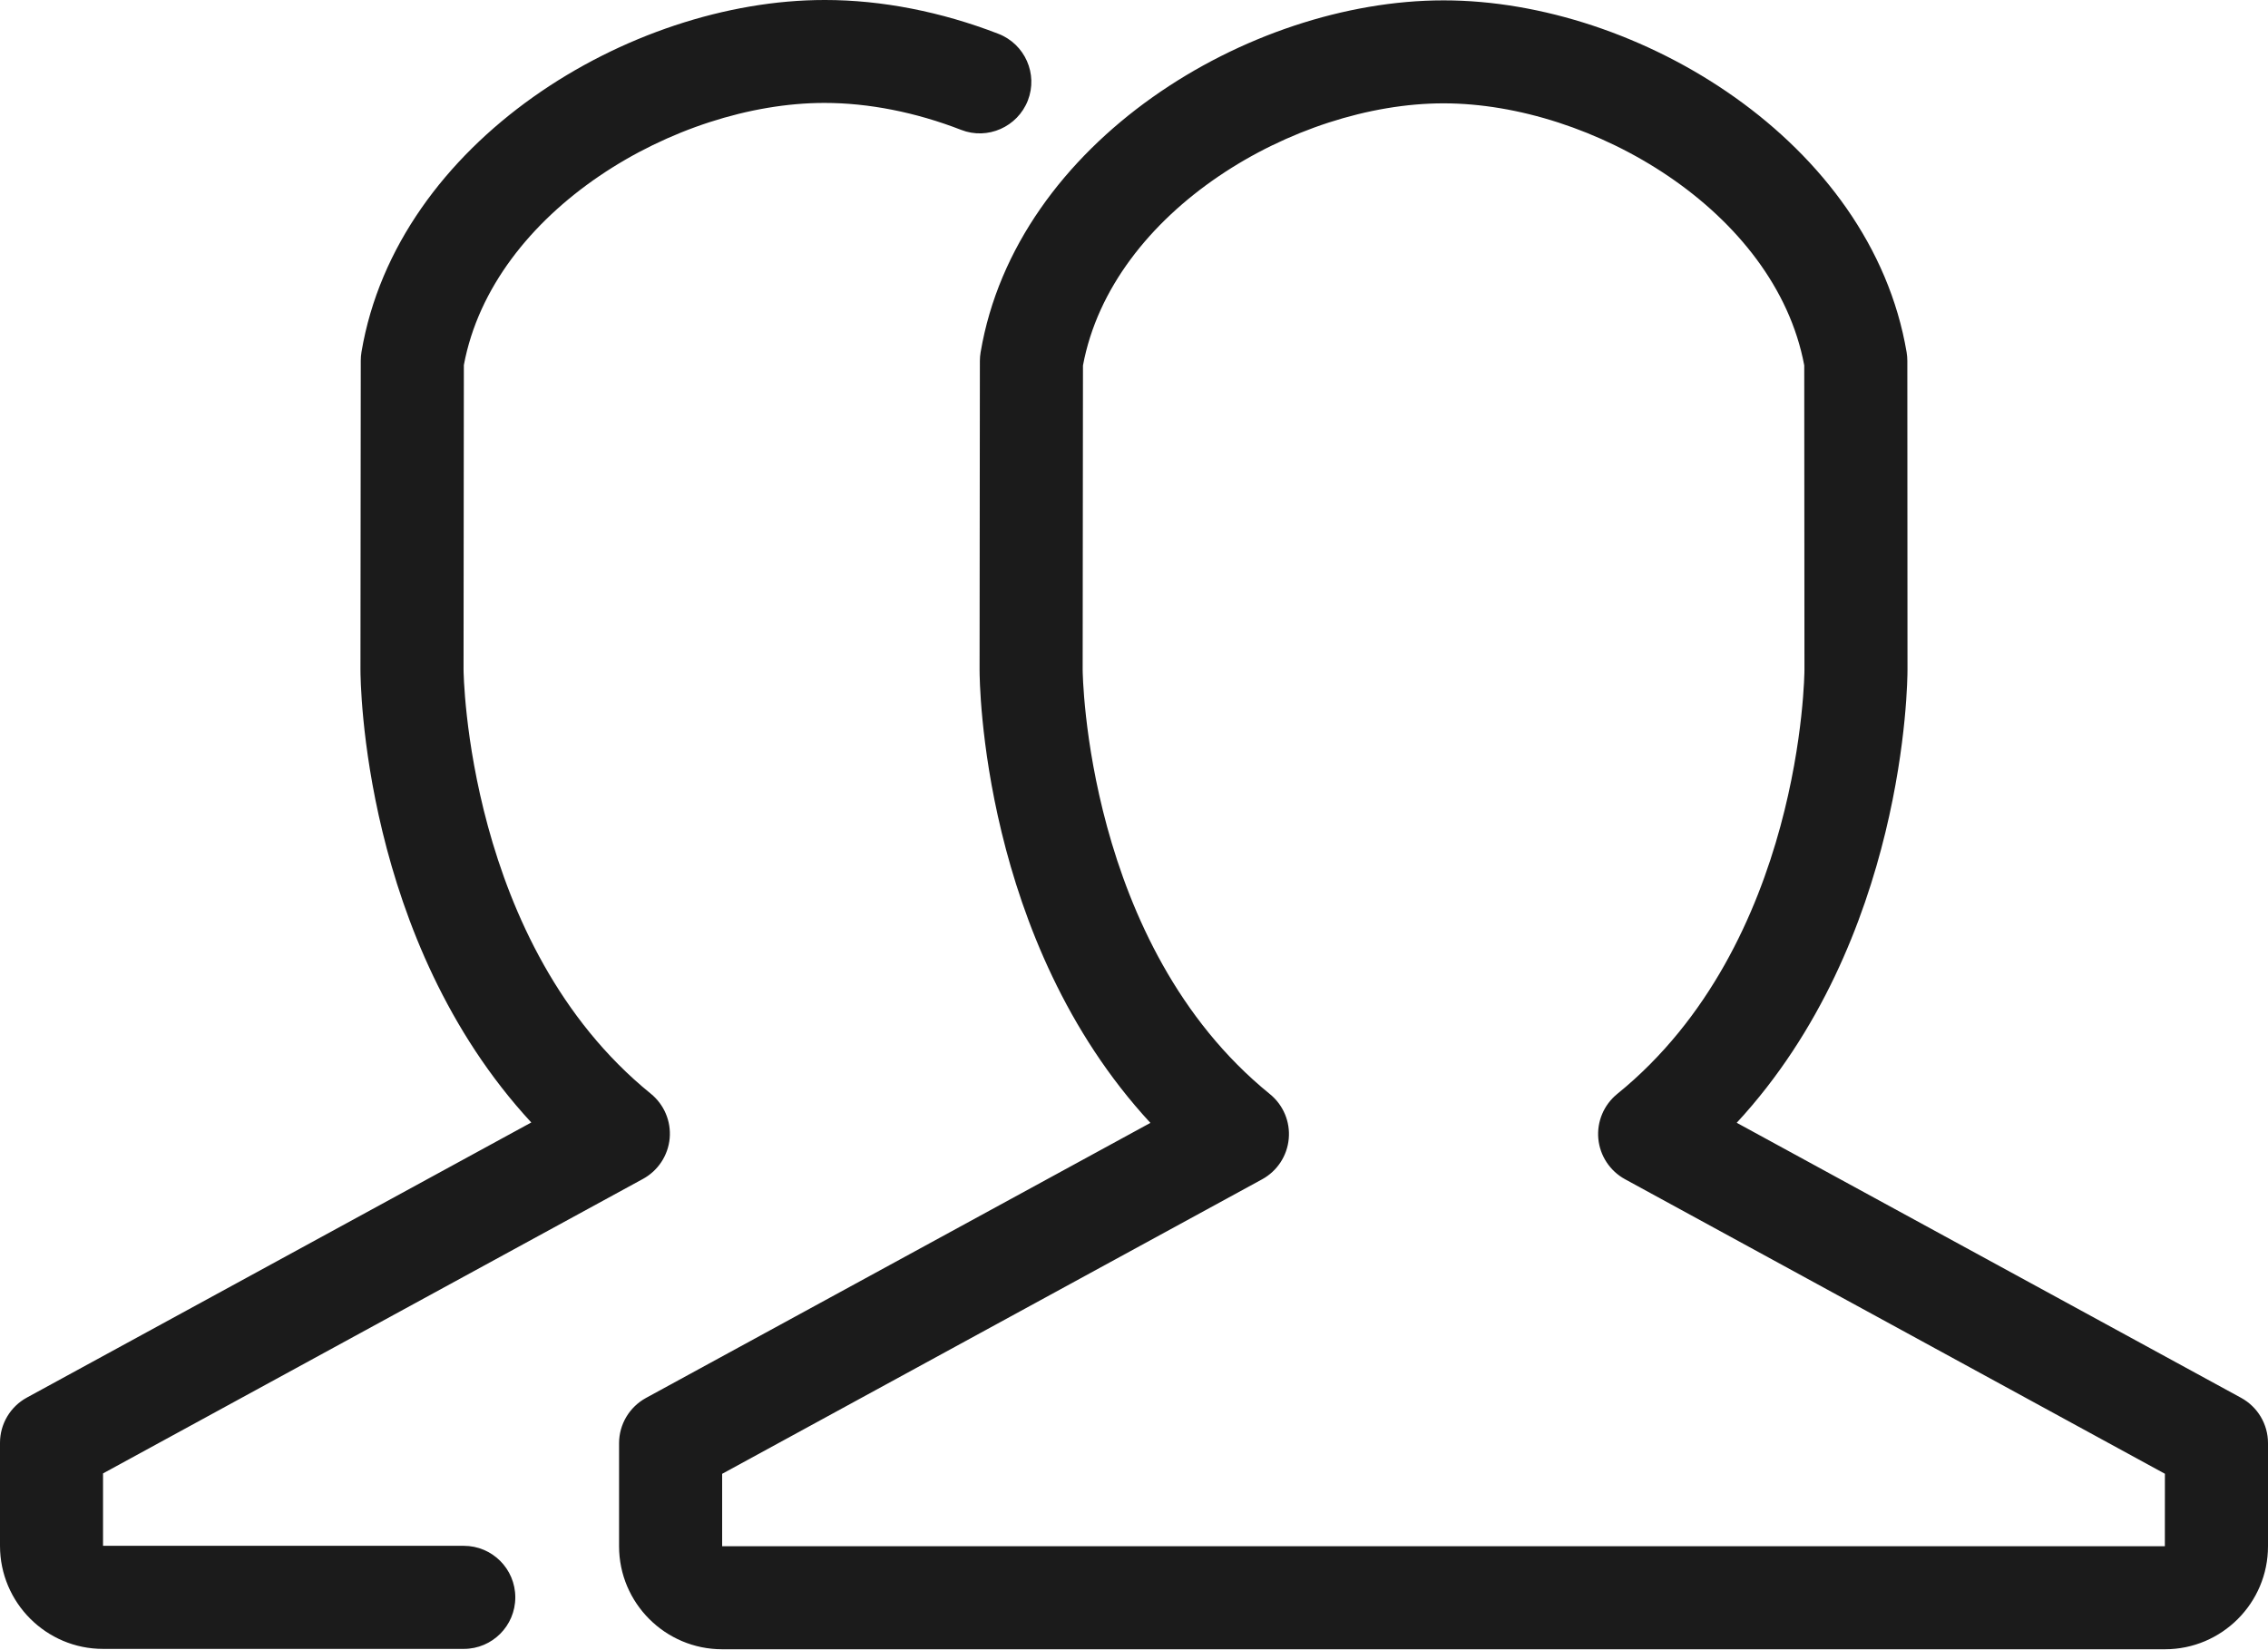
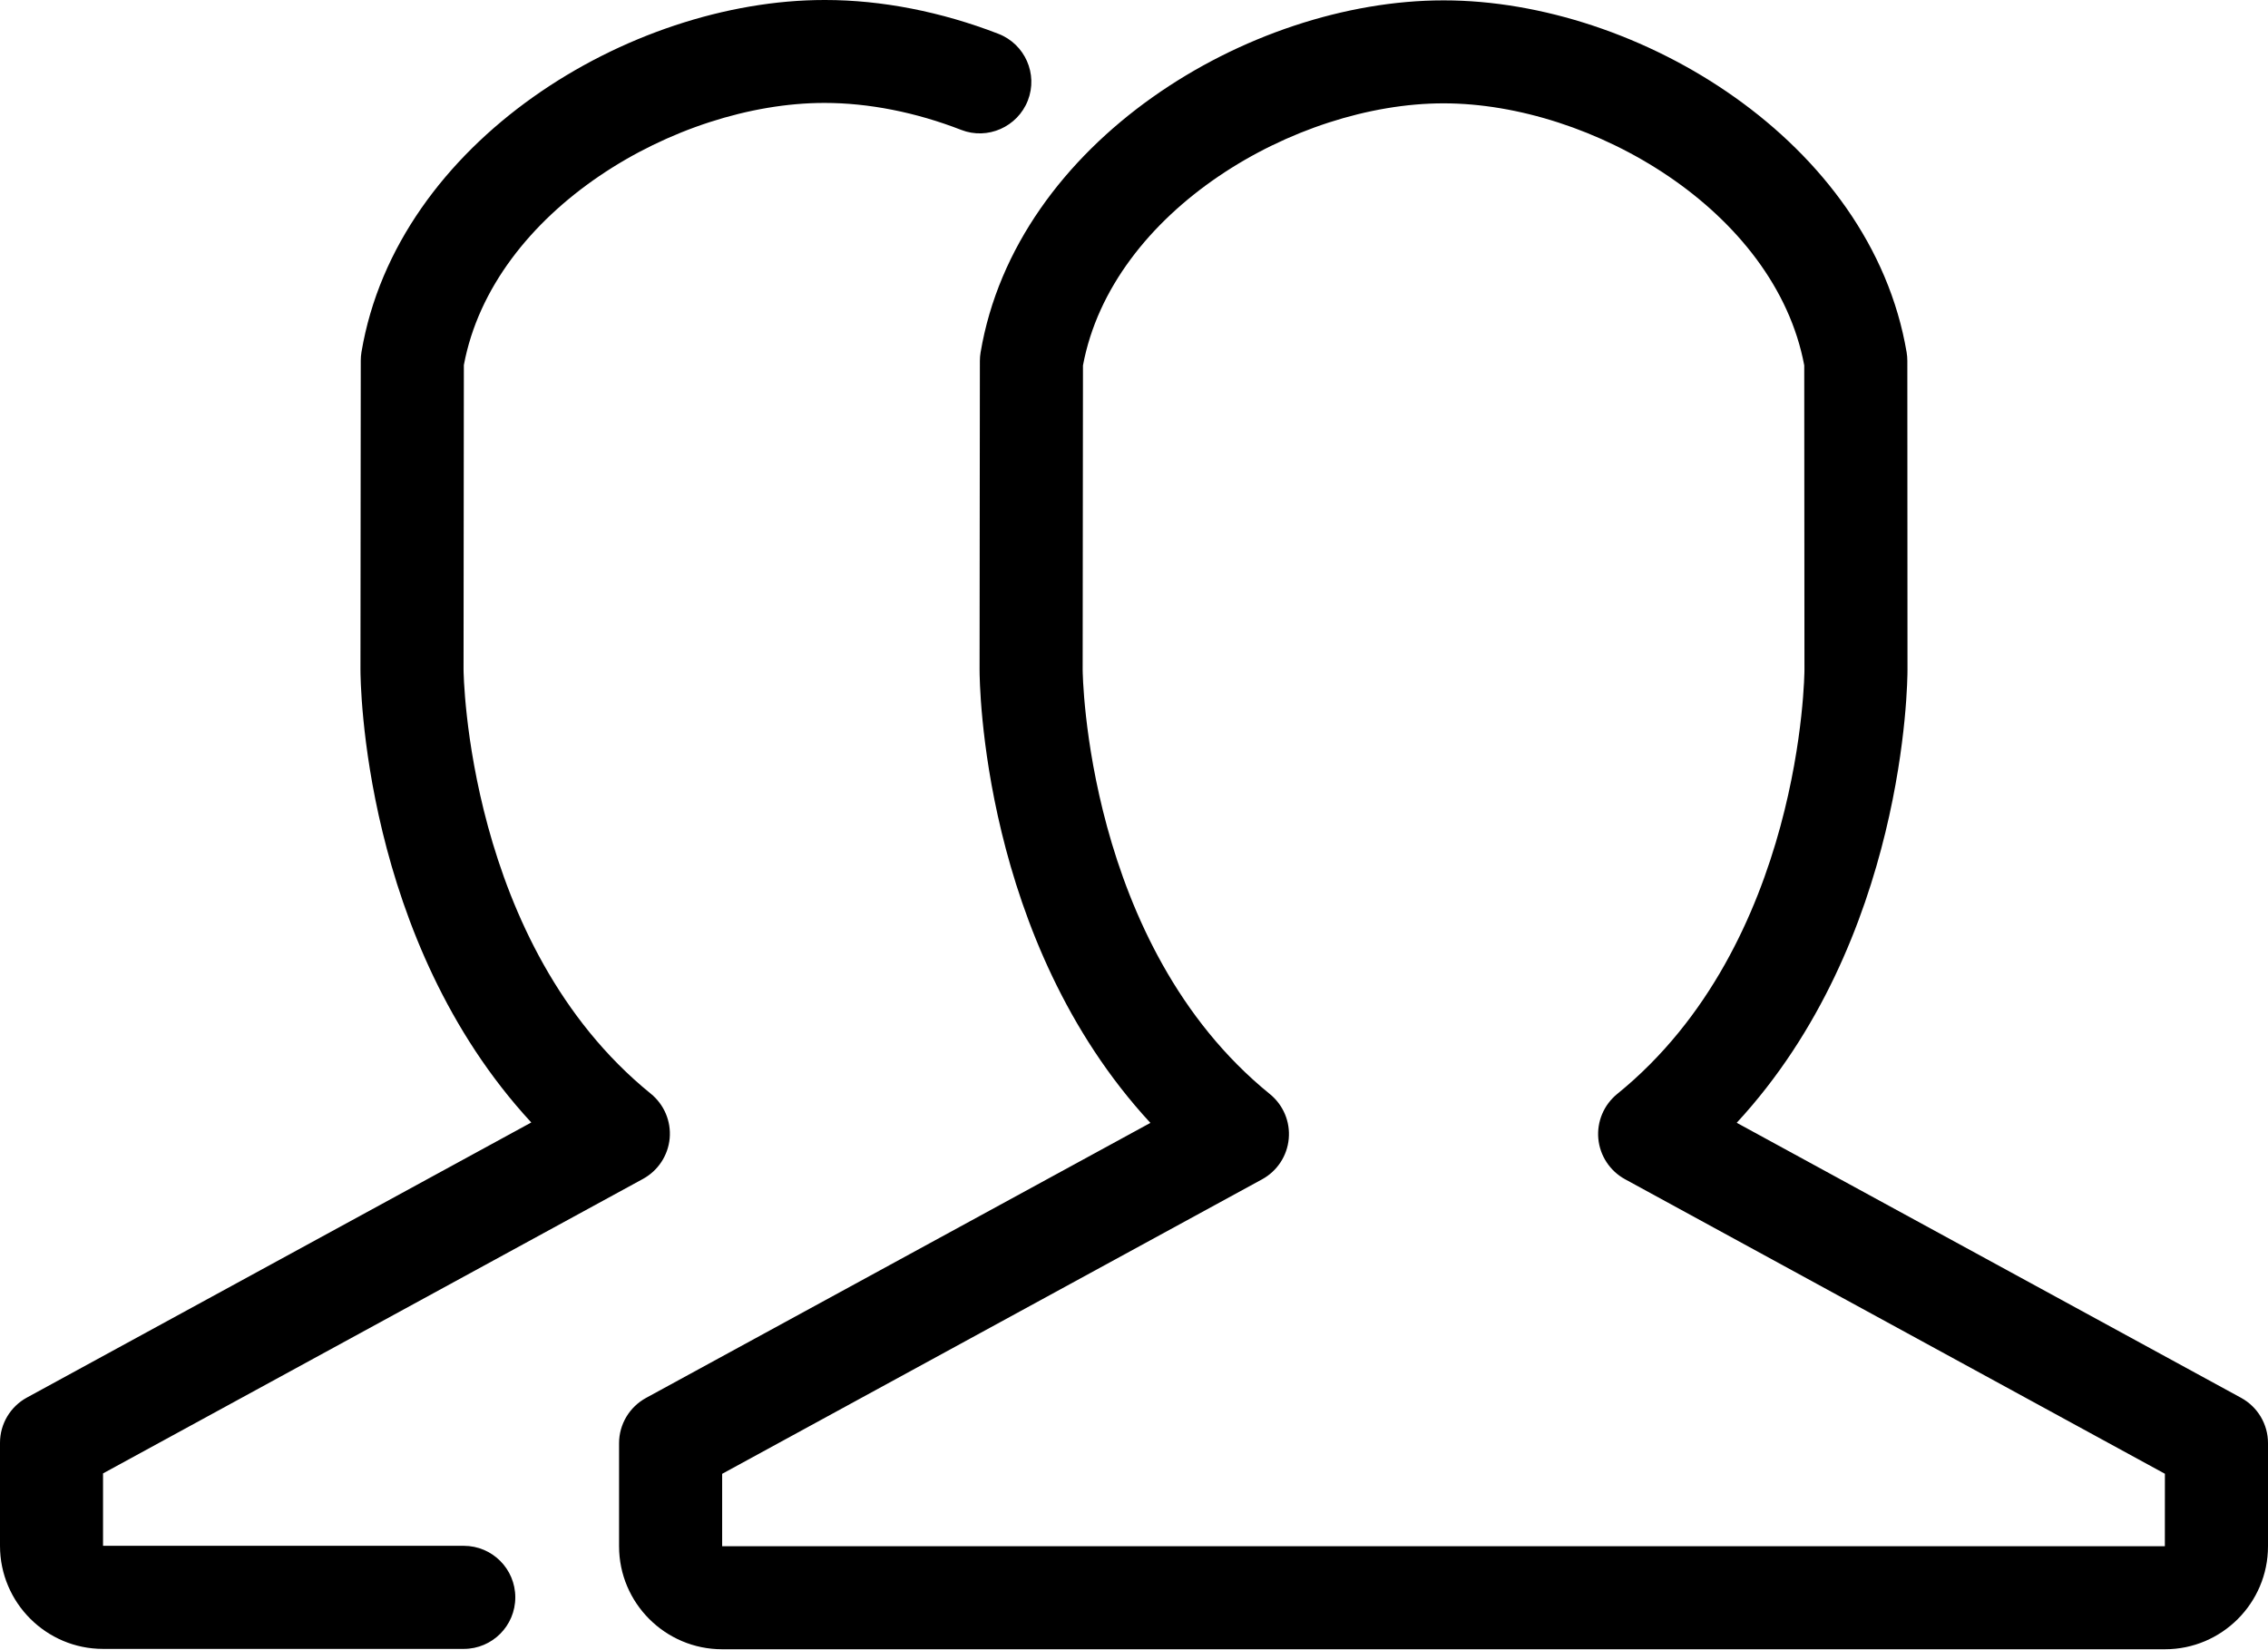
<svg xmlns="http://www.w3.org/2000/svg" preserveAspectRatio="xMidYMid" width="44" height="32" viewBox="0 0 44 32">
-   <defs>
-     <style>
-       .cls-1 {
-         fill: #1b1b1b;
-         fill-rule: evenodd;
-       }
-     </style>
-   </defs>
-   <path d="M42.001,32.000 L14.010,32.000 C12.908,32.000 12.010,31.104 12.010,30.001 L12.010,28.002 C12.010,27.636 12.211,27.300 12.532,27.124 L22.318,21.787 C19.040,18.242 19.004,13.227 19.004,12.995 L19.010,7.002 C19.010,6.946 19.015,6.891 19.024,6.837 C19.713,2.751 24.224,0.007 28.005,0.007 C28.006,0.007 28.008,0.007 28.009,0.007 C31.788,0.007 36.298,2.749 36.989,6.834 C36.998,6.889 37.003,6.945 37.003,7.000 L37.006,12.994 C37.006,13.225 36.970,18.240 33.693,21.785 L43.479,27.122 C43.800,27.298 44.000,27.634 44.000,28.000 L44.000,30.001 C44.000,31.104 43.103,32.000 42.001,32.000 ZM31.526,22.880 C31.233,22.720 31.039,22.425 31.008,22.093 C30.978,21.761 31.116,21.436 31.374,21.226 C34.971,18.310 35.007,13.048 35.007,12.995 L35.003,7.089 C34.441,4.089 30.883,2.005 28.005,2.005 C25.126,2.006 21.570,4.091 21.010,7.091 L21.004,12.997 C21.004,13.048 21.059,18.327 24.636,21.228 C24.895,21.438 25.033,21.763 25.002,22.095 C24.972,22.427 24.778,22.722 24.485,22.882 L14.010,28.596 L14.010,30.001 L41.999,30.001 L42.000,28.595 L31.526,22.880 ZM18.647,2.520 C17.764,2.177 16.848,1.997 15.995,1.997 C13.116,1.998 9.559,4.083 8.999,7.083 L8.993,12.989 C8.993,13.041 9.047,18.319 12.625,21.220 C12.884,21.430 13.022,21.755 12.992,22.087 C12.961,22.419 12.767,22.714 12.474,22.874 L1.999,28.588 L1.999,29.993 L8.998,29.993 C9.550,29.993 9.997,30.441 9.997,30.993 C9.997,31.545 9.550,31.993 8.998,31.993 L1.999,31.993 C0.897,31.993 -0.000,31.096 -0.000,29.993 L-0.000,27.994 C-0.000,27.629 0.200,27.292 0.521,27.117 L10.307,21.779 C7.030,18.234 6.993,13.219 6.993,12.988 L6.999,6.994 C6.999,6.939 7.004,6.883 7.013,6.829 C7.702,2.744 12.213,-0.000 15.995,-0.000 C15.999,-0.000 16.005,-0.000 16.010,-0.000 C17.101,-0.000 18.262,0.227 19.369,0.656 C19.885,0.856 20.140,1.435 19.941,1.949 C19.740,2.464 19.158,2.720 18.647,2.520 Z" class="cls-1" />
+   <path d="M42.001,32.000 L14.010,32.000 C12.908,32.000 12.010,31.104 12.010,30.001 L12.010,28.002 C12.010,27.636 12.211,27.300 12.532,27.124 L22.318,21.787 C19.040,18.242 19.004,13.227 19.004,12.995 L19.010,7.002 C19.010,6.946 19.015,6.891 19.024,6.837 C19.713,2.751 24.224,0.007 28.005,0.007 C28.006,0.007 28.008,0.007 28.009,0.007 C31.788,0.007 36.298,2.749 36.989,6.834 C36.998,6.889 37.003,6.945 37.003,7.000 L37.006,12.994 C37.006,13.225 36.970,18.240 33.693,21.785 L43.479,27.122 C43.800,27.298 44.000,27.634 44.000,28.000 L44.000,30.001 C44.000,31.104 43.103,32.000 42.001,32.000 ZM31.526,22.880 C31.233,22.720 31.039,22.425 31.008,22.093 C30.978,21.761 31.116,21.436 31.374,21.226 C34.971,18.310 35.007,13.048 35.007,12.995 L35.003,7.089 C34.441,4.089 30.883,2.005 28.005,2.005 C25.126,2.006 21.570,4.091 21.010,7.091 L21.004,12.997 C21.004,13.048 21.059,18.327 24.636,21.228 C24.895,21.438 25.033,21.763 25.002,22.095 C24.972,22.427 24.778,22.722 24.485,22.882 L14.010,28.596 L14.010,30.001 L41.999,30.001 L42.000,28.595 L31.526,22.880 ZM18.647,2.520 C17.764,2.177 16.848,1.997 15.995,1.997 C13.116,1.998 9.559,4.083 8.999,7.083 L8.993,12.989 C8.993,13.041 9.047,18.319 12.625,21.220 C12.884,21.430 13.022,21.755 12.992,22.087 C12.961,22.419 12.767,22.714 12.474,22.874 L1.999,28.588 L1.999,29.993 L8.998,29.993 C9.550,29.993 9.997,30.441 9.997,30.993 C9.997,31.545 9.550,31.993 8.998,31.993 L1.999,31.993 C0.897,31.993 -0.000,31.096 -0.000,29.993 L-0.000,27.994 C-0.000,27.629 0.200,27.292 0.521,27.117 L10.307,21.779 C7.030,18.234 6.993,13.219 6.993,12.988 L6.999,6.994 C6.999,6.939 7.004,6.883 7.013,6.829 C7.702,2.744 12.213,-0.000 15.995,-0.000 C15.999,-0.000 16.005,-0.000 16.010,-0.000 C17.101,-0.000 18.262,0.227 19.369,0.656 C19.885,0.856 20.140,1.435 19.941,1.949 C19.740,2.464 19.158,2.720 18.647,2.520 Z" />
</svg>
